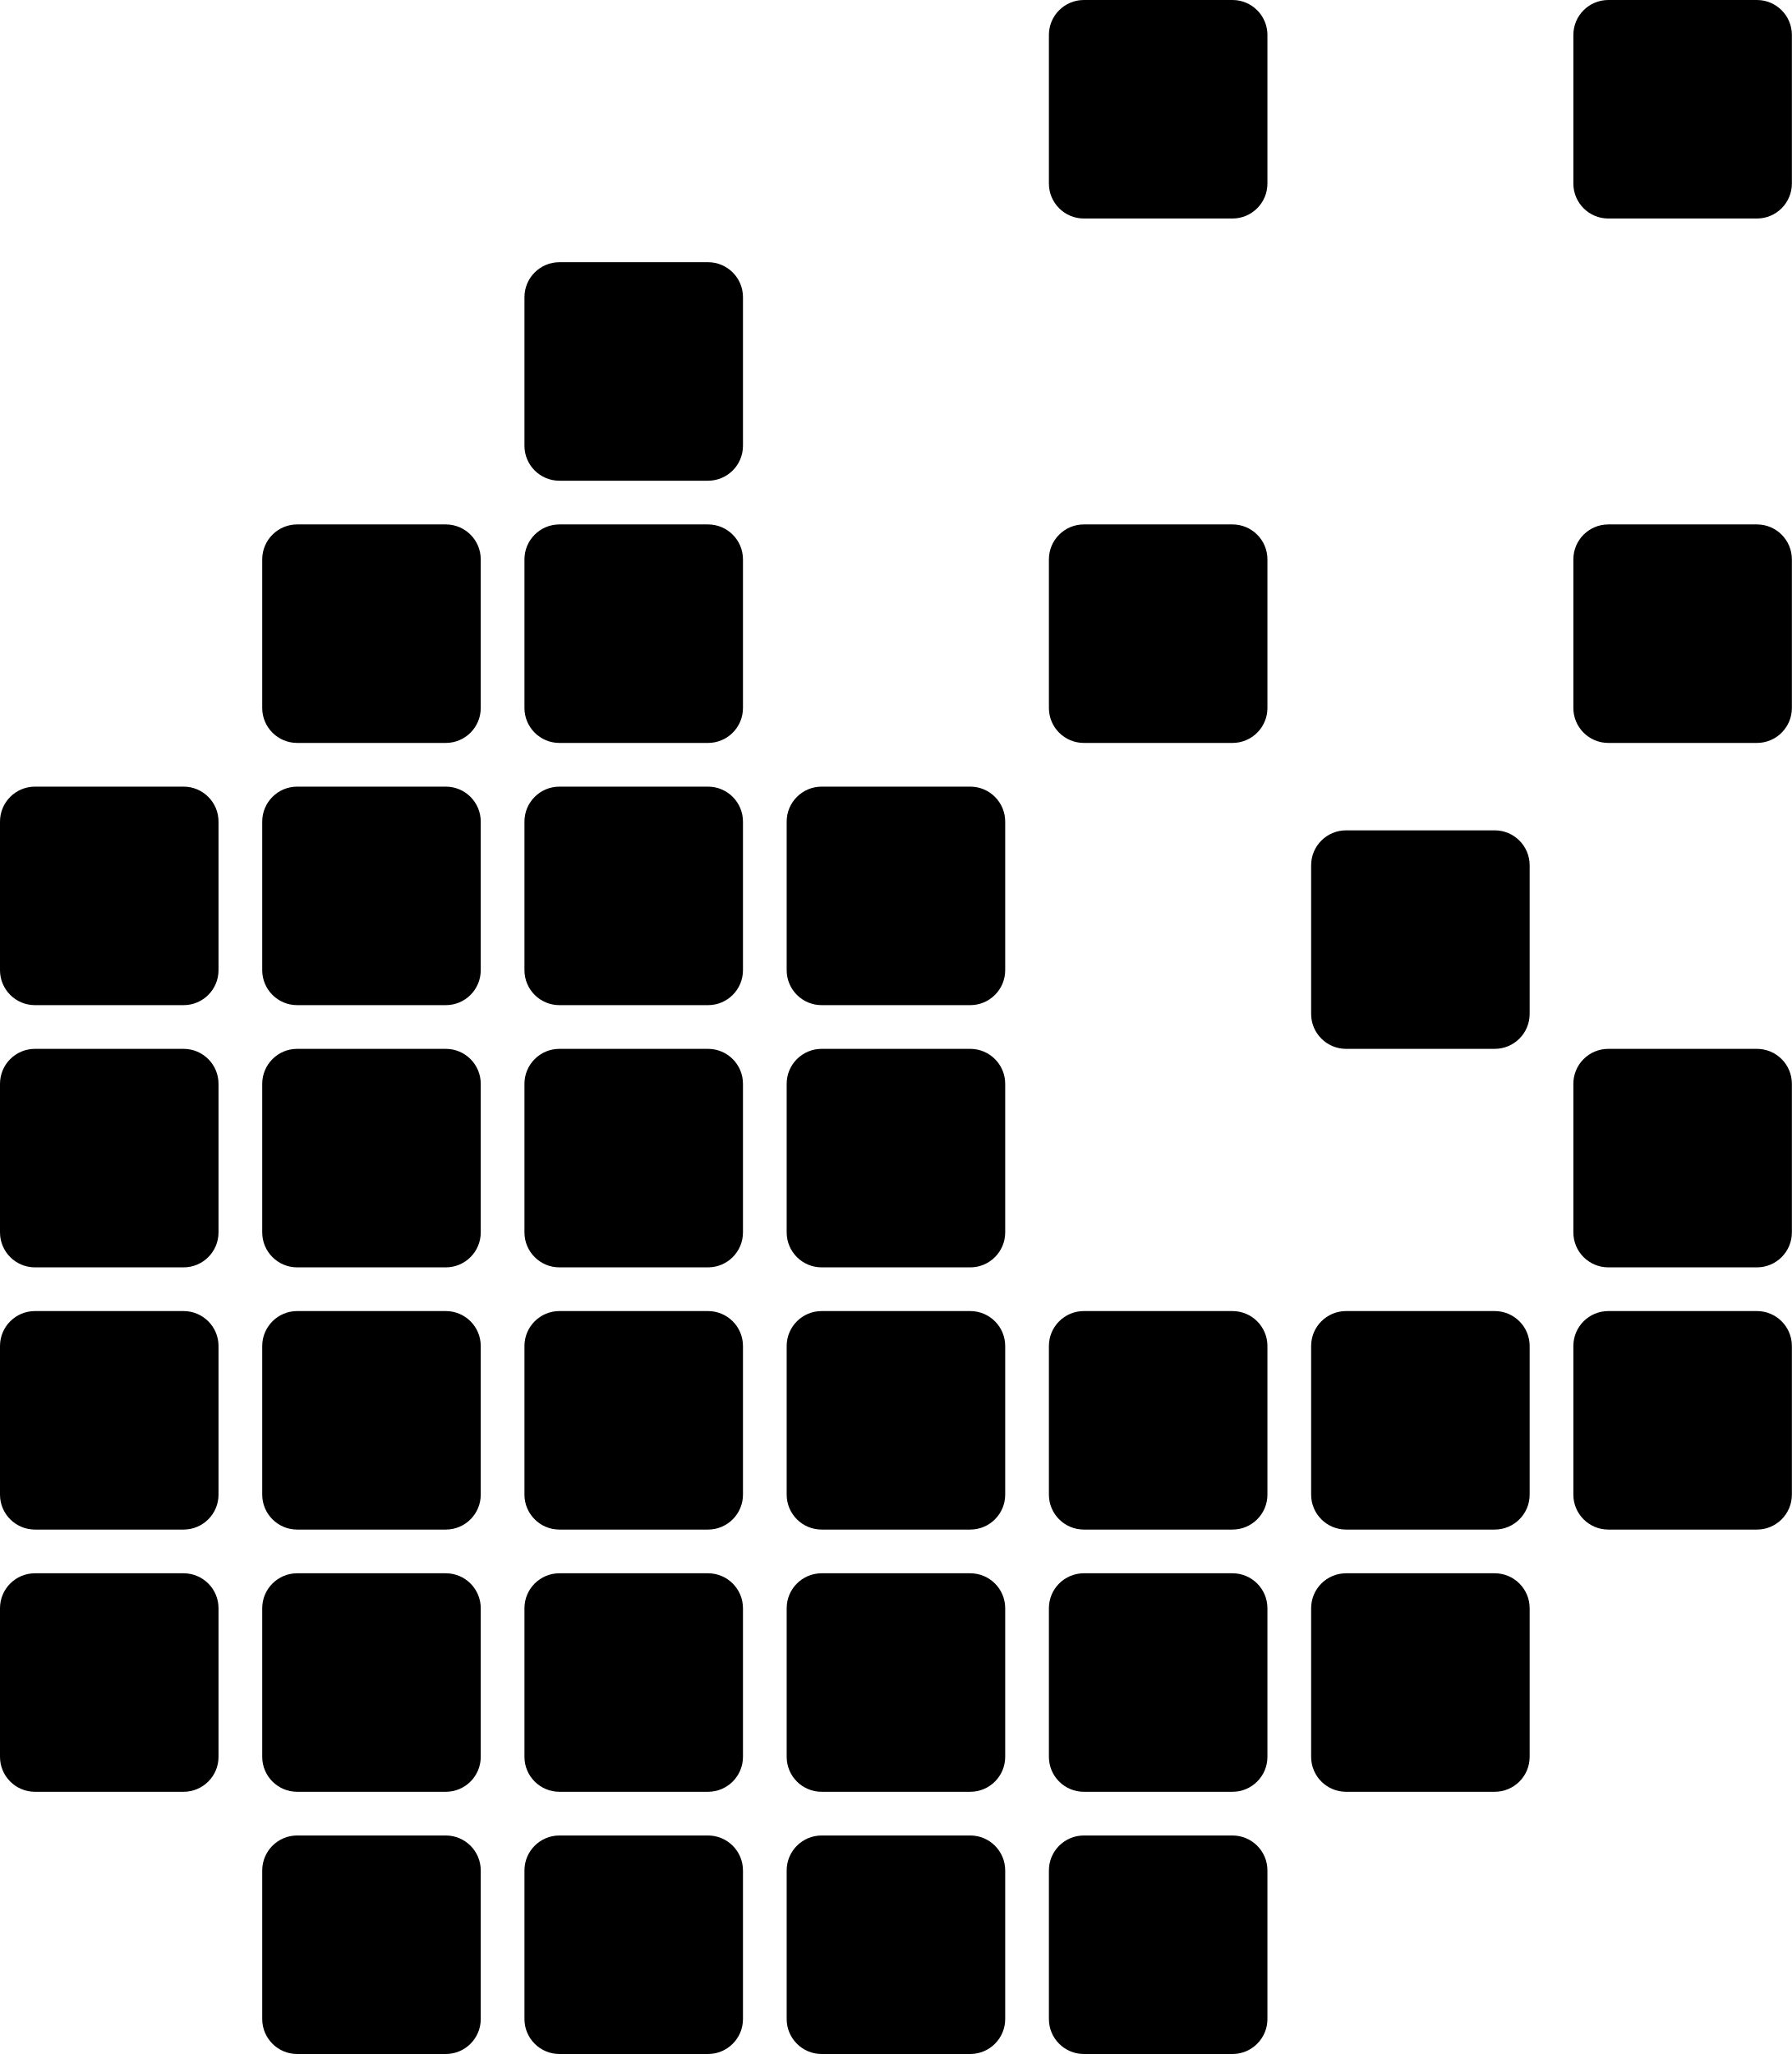
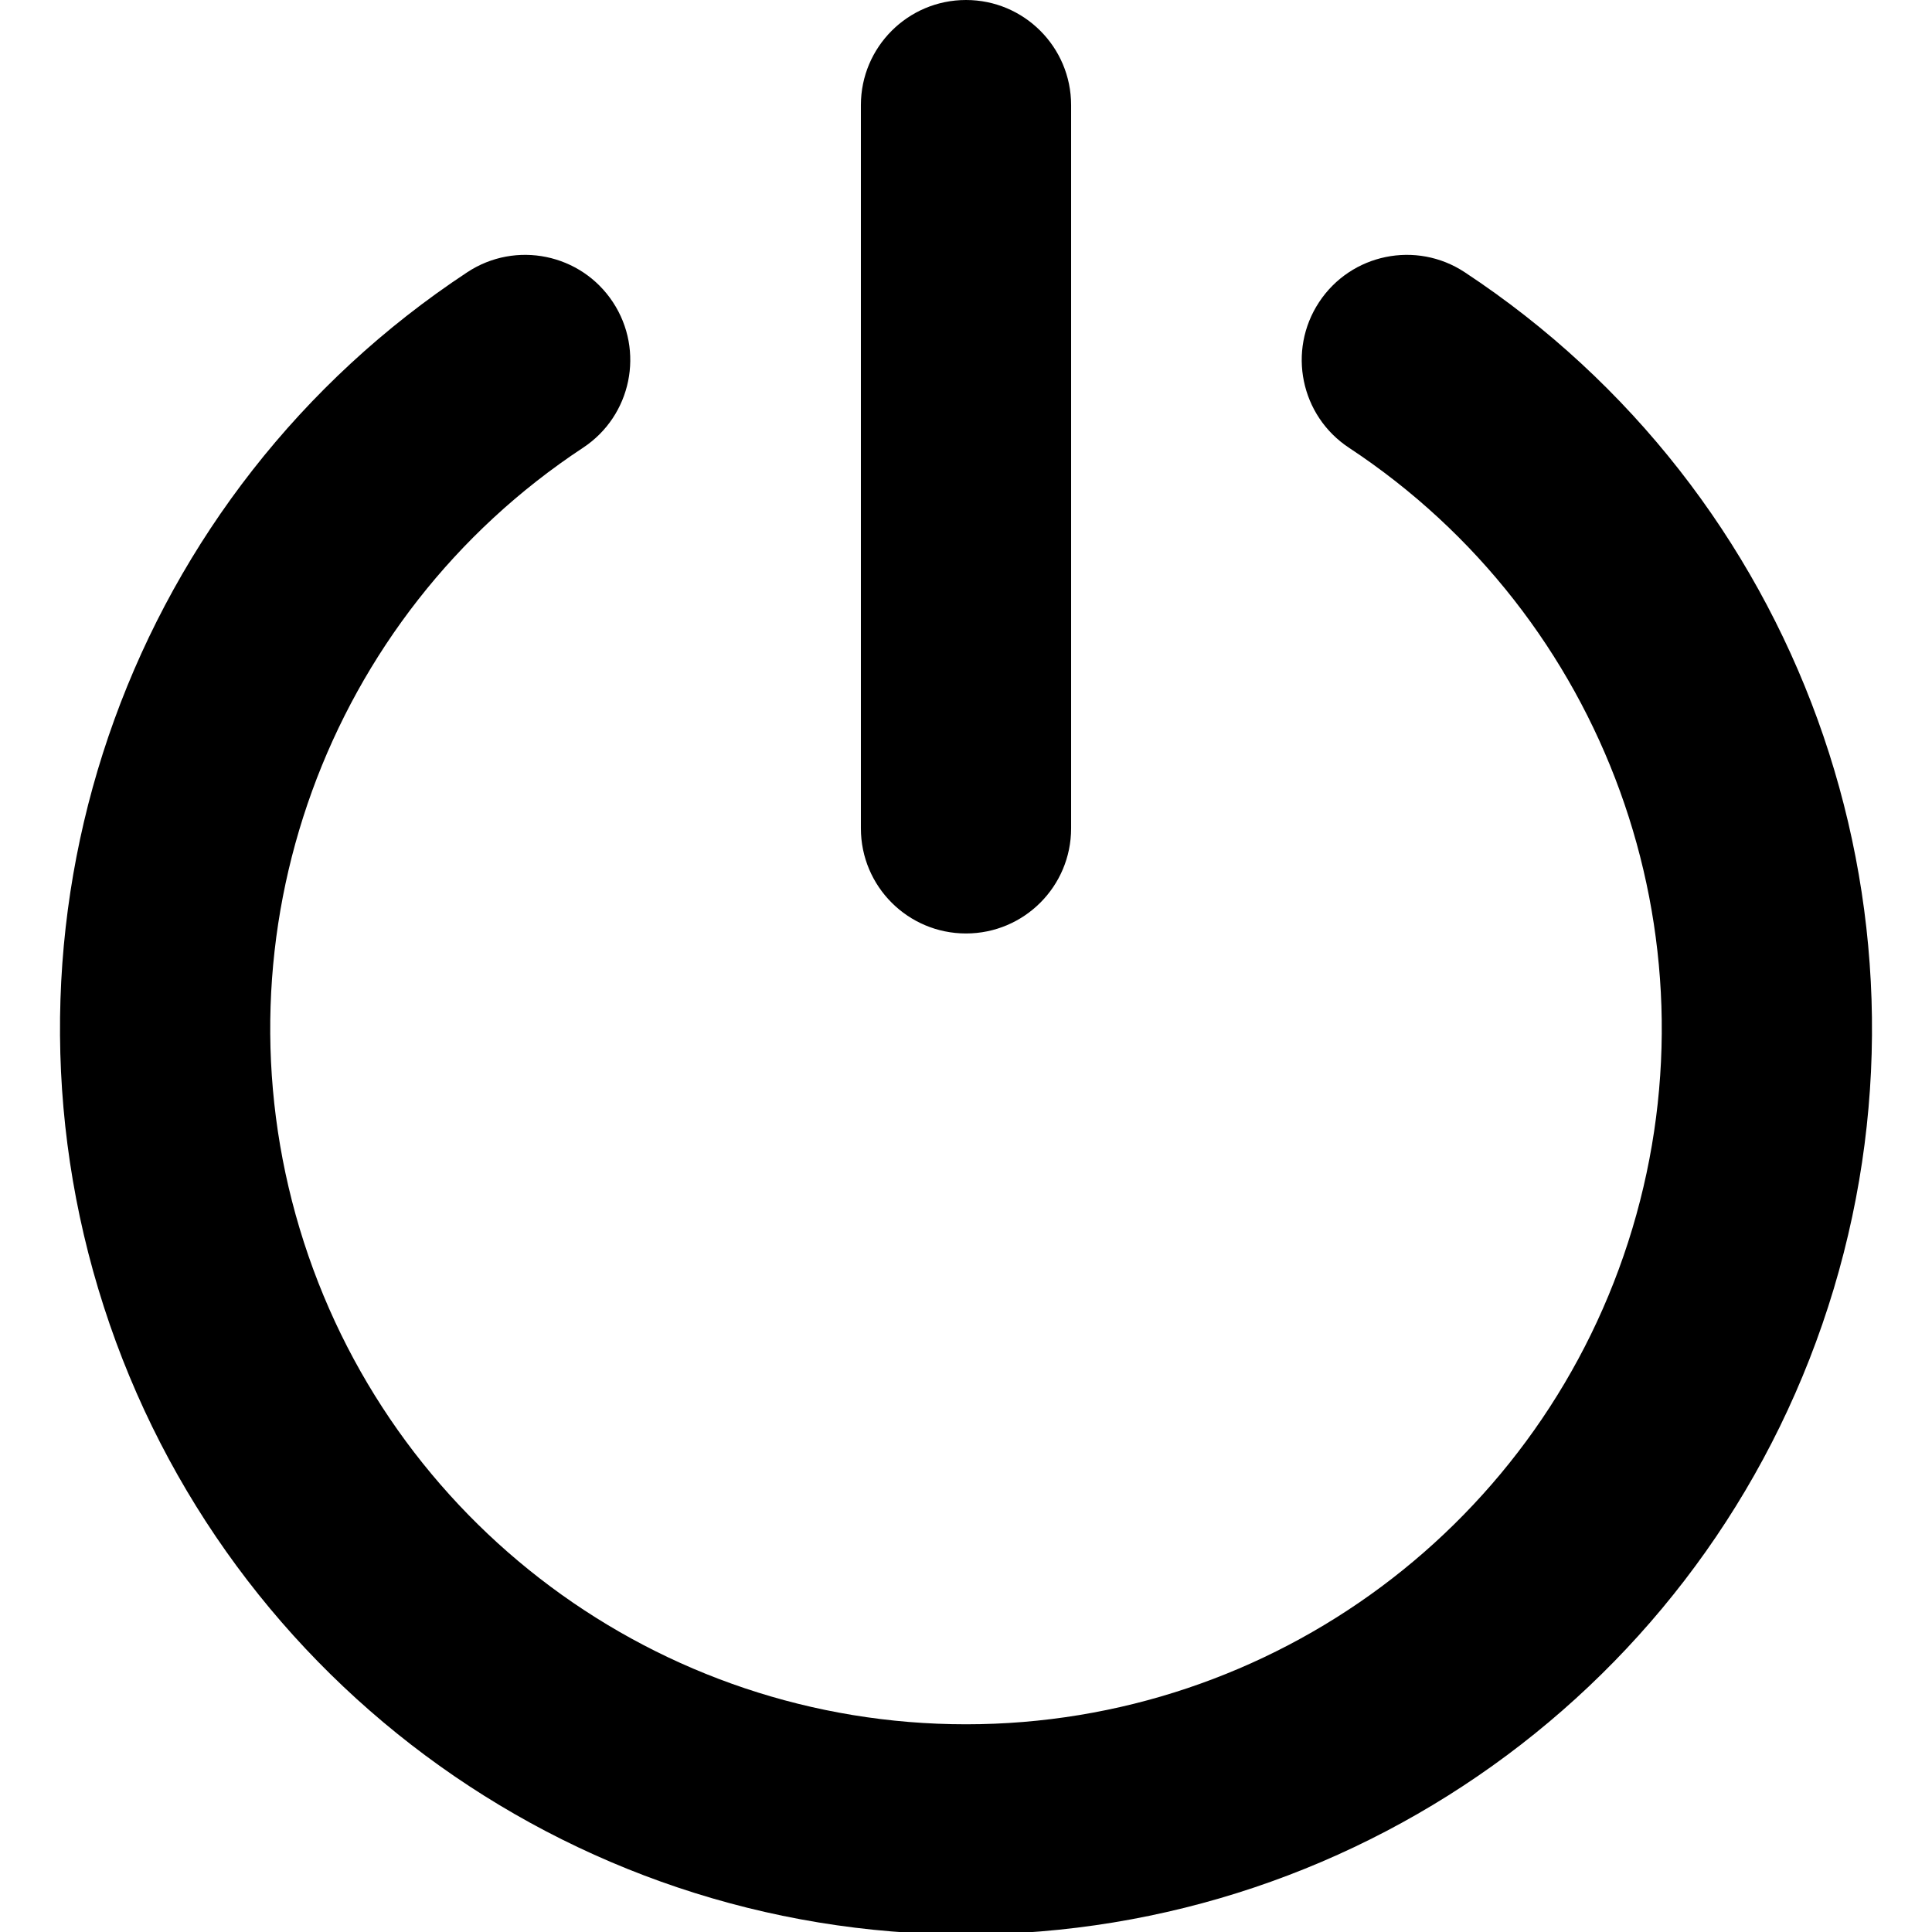
- <svg xmlns="http://www.w3.org/2000/svg" viewBox="0 0 820 940" fill="currentColor">
-   <rect x="0" y="600" width="100" height="100" rx="16" />
-   <rect x="0" y="720" width="100" height="100" rx="16" />
-   <rect x="240" y="840" width="100" height="100" rx="16" />
-   <rect x="240" y="720" width="100" height="100" rx="16" />
-   <rect x="120" y="840" width="100" height="100" rx="16" />
-   <rect x="120" y="600" width="100" height="100" rx="16" />
-   <rect x="240" y="600" width="100" height="100" rx="16" />
-   <rect x="0" y="480" width="100" height="100" rx="16" />
-   <rect x="0" y="360" width="100" height="100" rx="16" />
-   <rect x="480" y="840" width="100" height="100" rx="16" />
-   <rect x="480" y="720" width="100" height="100" rx="16" />
-   <rect x="120" y="360" width="100" height="100" rx="16" />
-   <rect x="120" y="240" width="100" height="100" rx="16" />
-   <rect x="240" y="360" width="100" height="100" rx="16" />
-   <rect x="600" y="720" width="100" height="100" rx="16" />
-   <rect x="480" y="600" width="100" height="100" rx="16" />
-   <rect x="360" y="360" width="100" height="100" rx="16" />
-   <rect x="240" y="240" width="100" height="100" rx="16" />
-   <rect x="600" y="600" width="100" height="100" rx="16" />
-   <rect x="720" y="600" width="100" height="100" rx="16" />
-   <rect x="720" y="480" width="100" height="100" rx="16" />
-   <rect x="240" y="120" width="100" height="100" rx="16" />
-   <rect x="600" y="380" width="100" height="100" rx="16" />
-   <rect x="720" y="240" width="100" height="100" rx="16" />
-   <rect x="720" y="0" width="100" height="100" rx="16" />
-   <rect x="480" y="240" width="100" height="100" rx="16" />
-   <rect x="480" y="0" width="100" height="100" rx="16" />
-   <rect x="120" y="480" width="100" height="100" rx="16" />
-   <rect x="240" y="480" width="100" height="100" rx="16" />
-   <rect x="360" y="840" width="100" height="100" rx="16" />
-   <rect x="360" y="720" width="100" height="100" rx="16" />
-   <rect x="360" y="600" width="100" height="100" rx="16" />
-   <rect x="360" y="480" width="100" height="100" rx="16" />
-   <rect x="120" y="720" width="100" height="100" rx="16" />
+ <svg xmlns="http://www.w3.org/2000/svg" viewBox="0 0 386 386" fill="currentColor">
+   <path d="M292.64 54.39A181 181 0 1 1 93.36 54.39A21 21 0 0 1 116.48 89.46A139 139 0 1 0 269.52 89.46A21 21 0 0 1 292.64 54.39ZM172 21A21 21 0 0 1 214 21V165.5A21 21 0 0 1 172 165.5Z" />
</svg>
